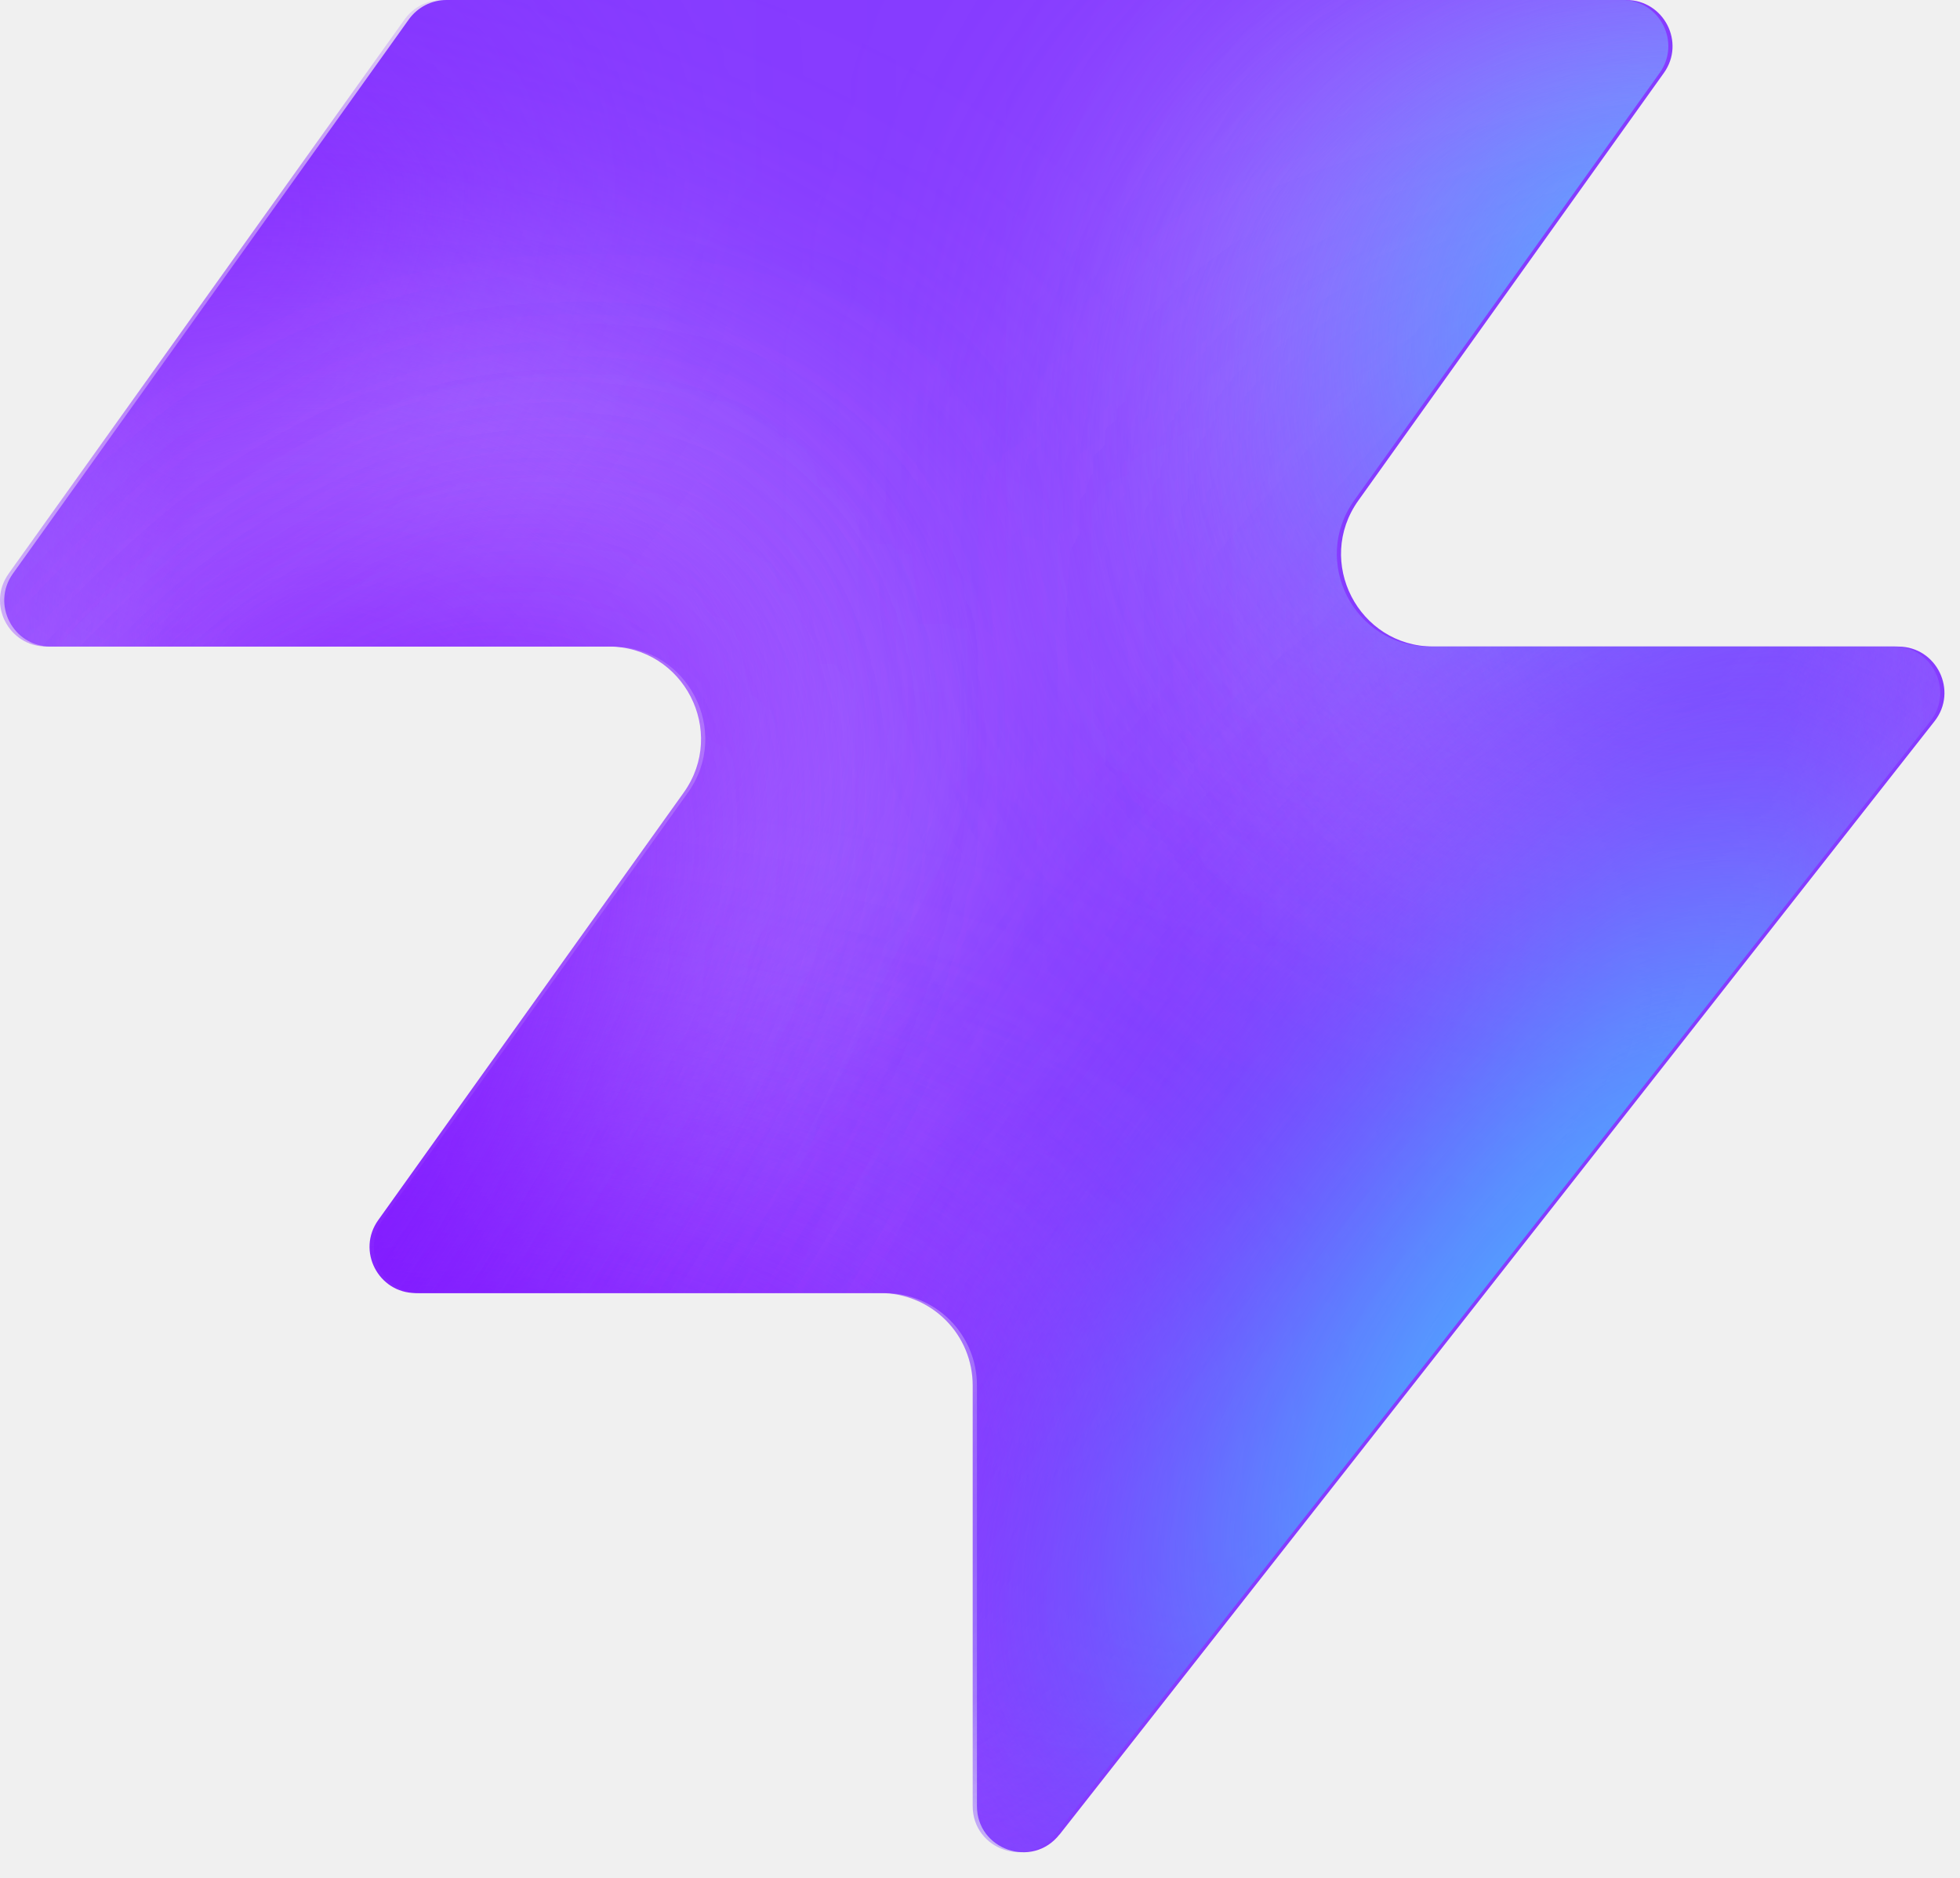
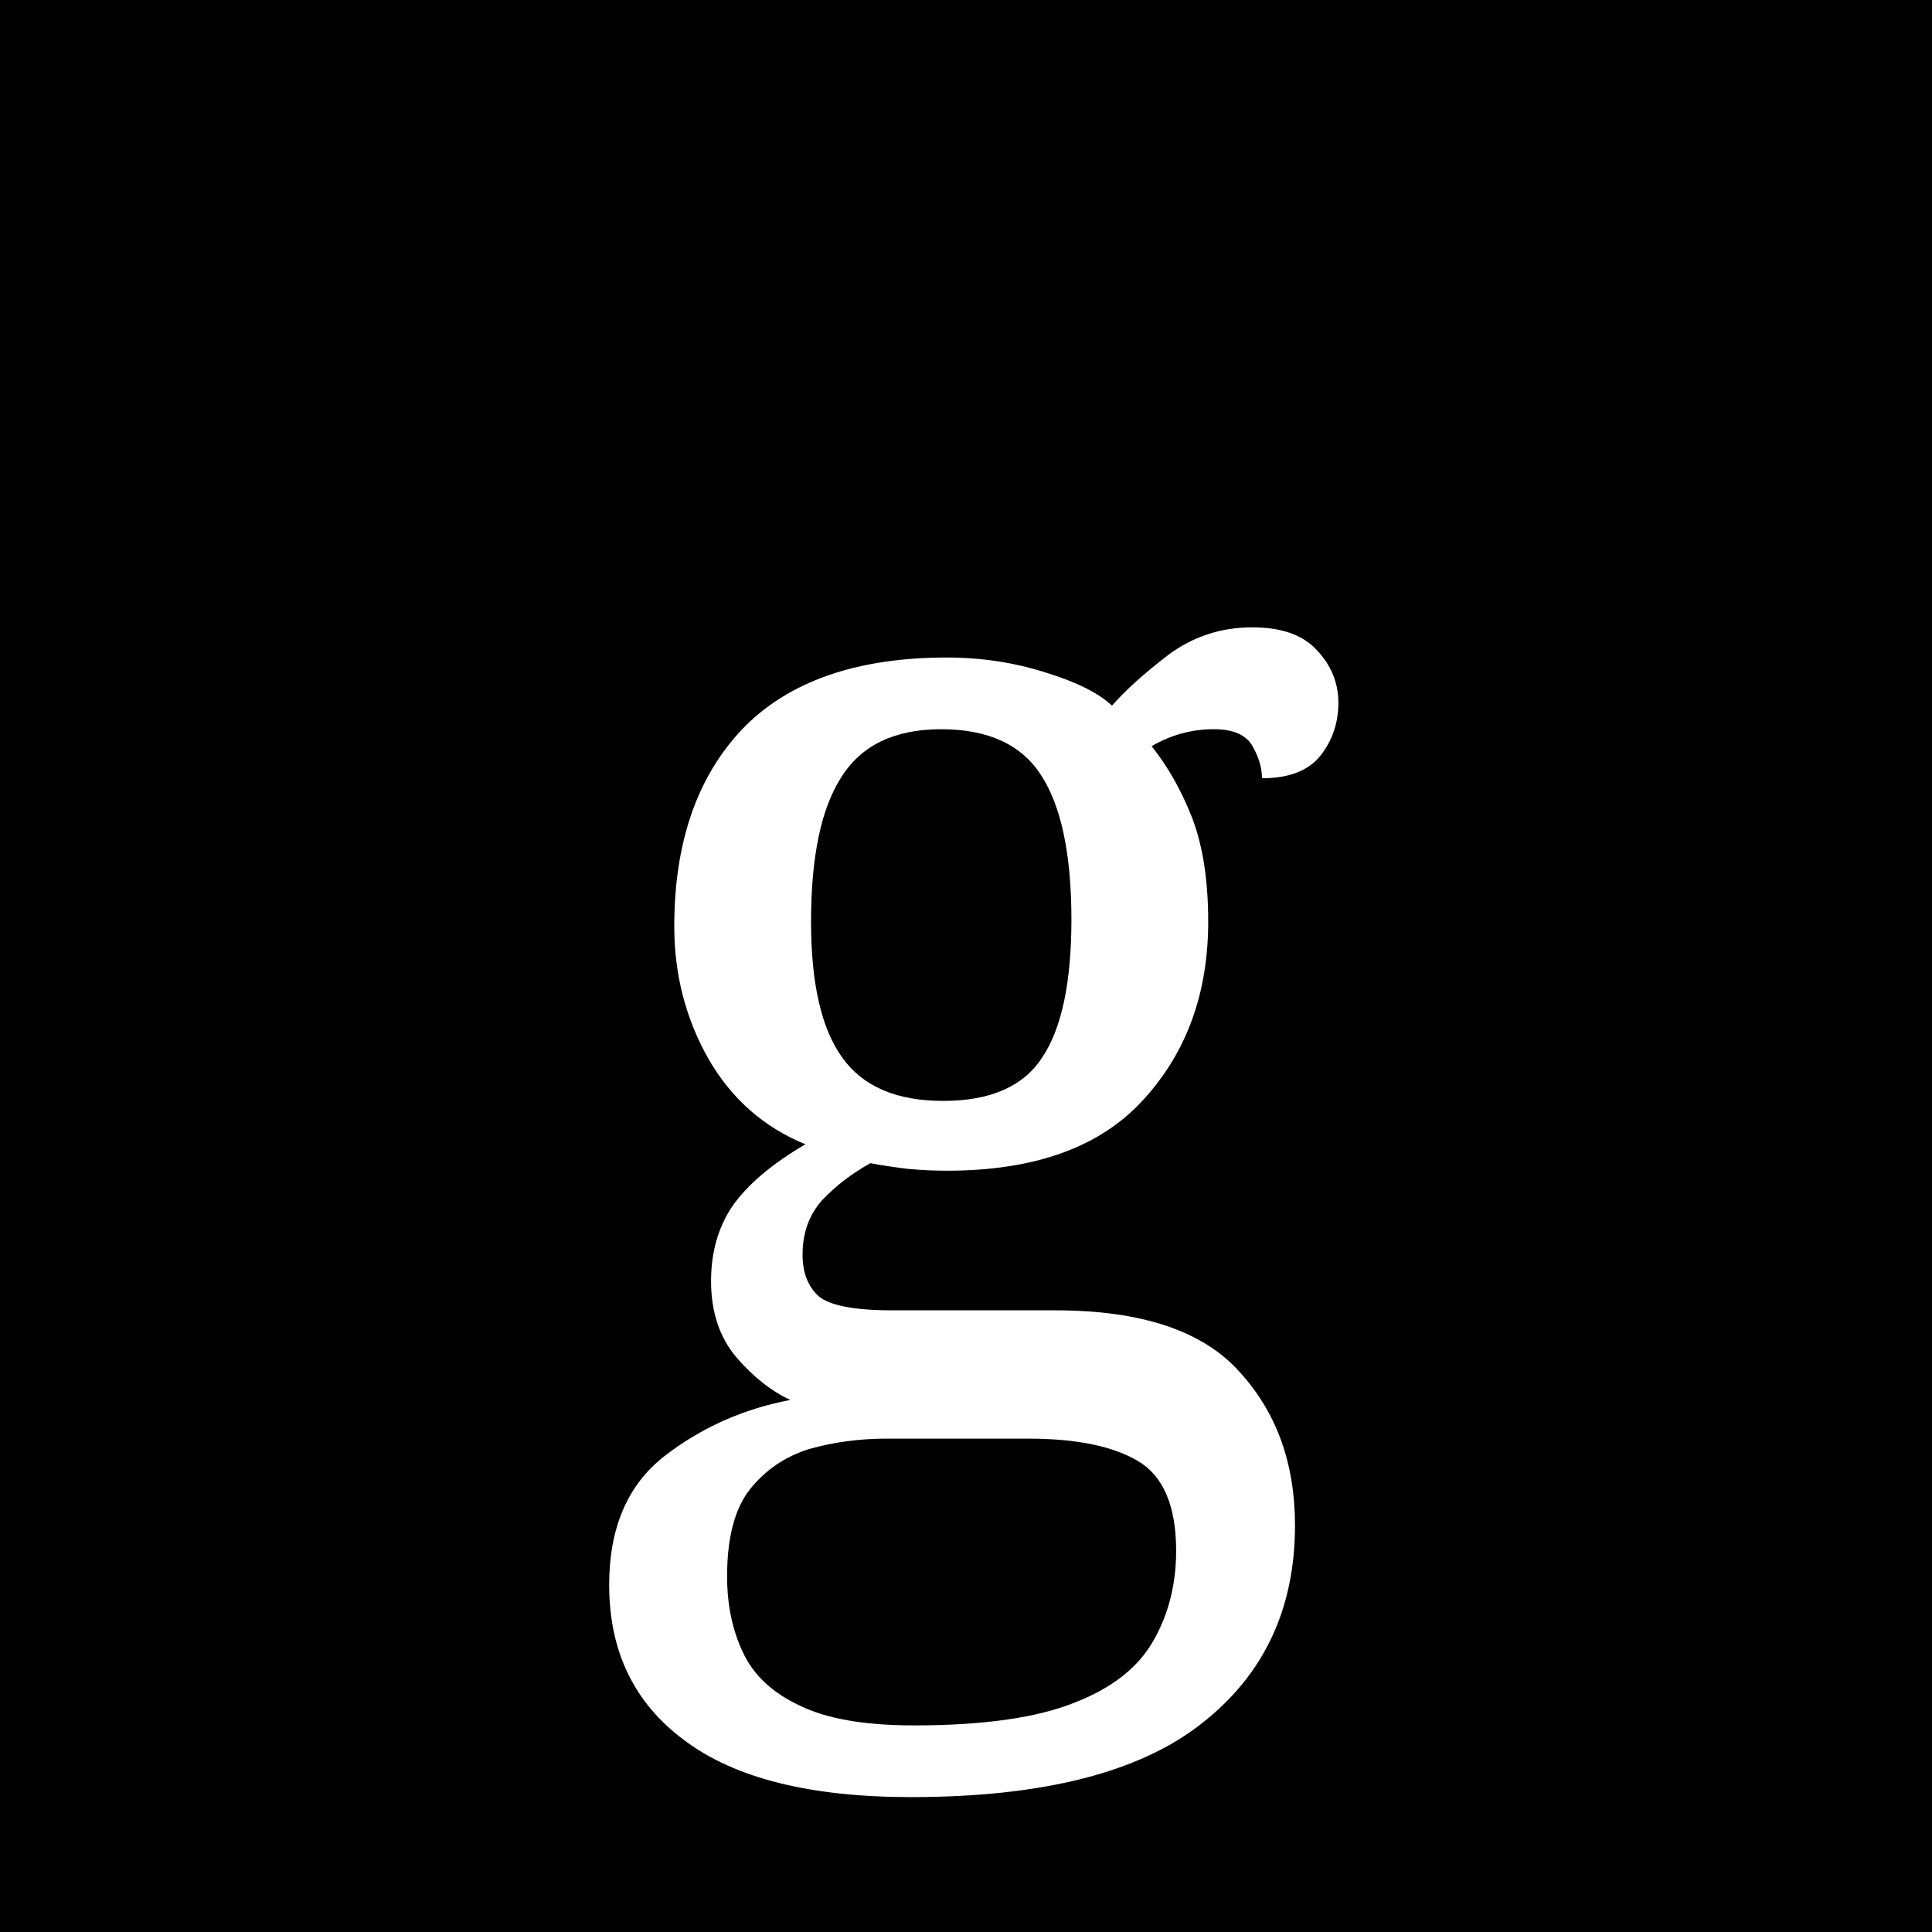
- <svg xmlns="http://www.w3.org/2000/svg" width="48" height="46" fill="none" viewBox="0 0 48 46">
-   <path fill="#863bff" d="M25.946 44.938c-.664.845-2.021.375-2.021-.698V33.937a2.26 2.26 0 0 0-2.262-2.262H10.287c-.92 0-1.456-1.04-.92-1.788l7.48-10.471c1.07-1.497 0-3.578-1.842-3.578H1.237c-.92 0-1.456-1.04-.92-1.788L10.013.474c.214-.297.556-.474.92-.474h28.894c.92 0 1.456 1.04.92 1.788l-7.48 10.471c-1.07 1.498 0 3.579 1.842 3.579h11.377c.943 0 1.473 1.088.89 1.83L25.947 44.94z" style="fill:#863bff;fill:color(display-p3 .525 .23 1);fill-opacity:1" />
-   <mask id="a" width="48" height="46" x="0" y="0" maskUnits="userSpaceOnUse" style="mask-type:alpha">
-     <path fill="#000" d="M25.842 44.938c-.664.844-2.021.375-2.021-.698V33.937a2.26 2.26 0 0 0-2.262-2.262H10.183c-.92 0-1.456-1.04-.92-1.788l7.48-10.471c1.07-1.498 0-3.579-1.842-3.579H1.133c-.92 0-1.456-1.04-.92-1.787L9.91.473c.214-.297.556-.474.92-.474h28.894c.92 0 1.456 1.04.92 1.788l-7.48 10.471c-1.07 1.498 0 3.578 1.842 3.578h11.377c.943 0 1.473 1.088.89 1.832L25.843 44.94z" style="fill:#000;fill-opacity:1" />
-   </mask>
-   <g mask="url(#a)">
-     <g filter="url(#b)">
-       <ellipse cx="5.508" cy="14.704" fill="#ede6ff" rx="5.508" ry="14.704" style="fill:#ede6ff;fill:color(display-p3 .927 .903 1);fill-opacity:1" transform="matrix(.00324 1 1 -.00324 -4.47 31.516)" />
-     </g>
-     <g filter="url(#c)">
-       <ellipse cx="10.399" cy="29.851" fill="#ede6ff" rx="10.399" ry="29.851" style="fill:#ede6ff;fill:color(display-p3 .927 .903 1);fill-opacity:1" transform="matrix(.00324 1 1 -.00324 -39.328 7.883)" />
-     </g>
-     <g filter="url(#d)">
-       <ellipse cx="5.508" cy="30.487" fill="#7e14ff" rx="5.508" ry="30.487" style="fill:#7e14ff;fill:color(display-p3 .492 .077 1);fill-opacity:1" transform="rotate(89.814 -25.913 -14.639)scale(1 -1)" />
-     </g>
-     <g filter="url(#e)">
-       <ellipse cx="5.508" cy="30.599" fill="#7e14ff" rx="5.508" ry="30.599" style="fill:#7e14ff;fill:color(display-p3 .492 .077 1);fill-opacity:1" transform="rotate(89.814 -32.644 -3.334)scale(1 -1)" />
-     </g>
-     <g filter="url(#f)">
-       <ellipse cx="5.508" cy="30.599" fill="#7e14ff" rx="5.508" ry="30.599" style="fill:#7e14ff;fill:color(display-p3 .492 .077 1);fill-opacity:1" transform="matrix(.00324 1 1 -.00324 -34.34 30.47)" />
-     </g>
-     <g filter="url(#g)">
-       <ellipse cx="14.072" cy="22.078" fill="#ede6ff" rx="14.072" ry="22.078" style="fill:#ede6ff;fill:color(display-p3 .927 .903 1);fill-opacity:1" transform="rotate(93.35 24.506 48.493)scale(-1 1)" />
-     </g>
-     <g filter="url(#h)">
-       <ellipse cx="3.47" cy="21.501" fill="#7e14ff" rx="3.47" ry="21.501" style="fill:#7e14ff;fill:color(display-p3 .492 .077 1);fill-opacity:1" transform="rotate(89.009 28.708 47.59)scale(-1 1)" />
-     </g>
-     <g filter="url(#i)">
-       <ellipse cx="3.47" cy="21.501" fill="#7e14ff" rx="3.47" ry="21.501" style="fill:#7e14ff;fill:color(display-p3 .492 .077 1);fill-opacity:1" transform="rotate(89.009 28.708 47.59)scale(-1 1)" />
-     </g>
-     <g filter="url(#j)">
-       <ellipse cx=".387" cy="8.972" fill="#7e14ff" rx="4.407" ry="29.108" style="fill:#7e14ff;fill:color(display-p3 .492 .077 1);fill-opacity:1" transform="rotate(39.51 .387 8.972)" />
-     </g>
-     <g filter="url(#k)">
-       <ellipse cx="47.523" cy="-6.092" fill="#7e14ff" rx="4.407" ry="29.108" style="fill:#7e14ff;fill:color(display-p3 .492 .077 1);fill-opacity:1" transform="rotate(37.892 47.523 -6.092)" />
-     </g>
-     <g filter="url(#l)">
-       <ellipse cx="41.412" cy="6.333" fill="#47bfff" rx="5.971" ry="9.665" style="fill:#47bfff;fill:color(display-p3 .28 .748 1);fill-opacity:1" transform="rotate(37.892 41.412 6.333)" />
-     </g>
-     <g filter="url(#m)">
-       <ellipse cx="-1.879" cy="38.332" fill="#7e14ff" rx="4.407" ry="29.108" style="fill:#7e14ff;fill:color(display-p3 .492 .077 1);fill-opacity:1" transform="rotate(37.892 -1.88 38.332)" />
-     </g>
-     <g filter="url(#n)">
-       <ellipse cx="-1.879" cy="38.332" fill="#7e14ff" rx="4.407" ry="29.108" style="fill:#7e14ff;fill:color(display-p3 .492 .077 1);fill-opacity:1" transform="rotate(37.892 -1.88 38.332)" />
-     </g>
-     <g filter="url(#o)">
-       <ellipse cx="35.651" cy="29.907" fill="#7e14ff" rx="4.407" ry="29.108" style="fill:#7e14ff;fill:color(display-p3 .492 .077 1);fill-opacity:1" transform="rotate(37.892 35.651 29.907)" />
-     </g>
-     <g filter="url(#p)">
-       <ellipse cx="38.418" cy="32.4" fill="#47bfff" rx="5.971" ry="15.297" style="fill:#47bfff;fill:color(display-p3 .28 .748 1);fill-opacity:1" transform="rotate(37.892 38.418 32.4)" />
-     </g>
-   </g>
-   <defs>
-     <filter id="b" width="60.045" height="41.654" x="-19.77" y="16.149" color-interpolation-filters="sRGB" filterUnits="userSpaceOnUse">
-       <feFlood flood-opacity="0" result="BackgroundImageFix" />
-       <feBlend in="SourceGraphic" in2="BackgroundImageFix" result="shape" />
-       <feGaussianBlur result="effect1_foregroundBlur_2002_17158" stdDeviation="7.659" />
-     </filter>
-     <filter id="c" width="90.34" height="51.437" x="-54.613" y="-7.533" color-interpolation-filters="sRGB" filterUnits="userSpaceOnUse">
-       <feFlood flood-opacity="0" result="BackgroundImageFix" />
-       <feBlend in="SourceGraphic" in2="BackgroundImageFix" result="shape" />
-       <feGaussianBlur result="effect1_foregroundBlur_2002_17158" stdDeviation="7.659" />
-     </filter>
-     <filter id="d" width="79.355" height="29.4" x="-49.64" y="2.03" color-interpolation-filters="sRGB" filterUnits="userSpaceOnUse">
-       <feFlood flood-opacity="0" result="BackgroundImageFix" />
-       <feBlend in="SourceGraphic" in2="BackgroundImageFix" result="shape" />
-       <feGaussianBlur result="effect1_foregroundBlur_2002_17158" stdDeviation="4.596" />
-     </filter>
-     <filter id="e" width="79.579" height="29.4" x="-45.045" y="20.029" color-interpolation-filters="sRGB" filterUnits="userSpaceOnUse">
-       <feFlood flood-opacity="0" result="BackgroundImageFix" />
-       <feBlend in="SourceGraphic" in2="BackgroundImageFix" result="shape" />
-       <feGaussianBlur result="effect1_foregroundBlur_2002_17158" stdDeviation="4.596" />
-     </filter>
-     <filter id="f" width="79.579" height="29.4" x="-43.513" y="21.178" color-interpolation-filters="sRGB" filterUnits="userSpaceOnUse">
-       <feFlood flood-opacity="0" result="BackgroundImageFix" />
-       <feBlend in="SourceGraphic" in2="BackgroundImageFix" result="shape" />
-       <feGaussianBlur result="effect1_foregroundBlur_2002_17158" stdDeviation="4.596" />
-     </filter>
-     <filter id="g" width="74.749" height="58.852" x="15.756" y="-17.901" color-interpolation-filters="sRGB" filterUnits="userSpaceOnUse">
-       <feFlood flood-opacity="0" result="BackgroundImageFix" />
-       <feBlend in="SourceGraphic" in2="BackgroundImageFix" result="shape" />
-       <feGaussianBlur result="effect1_foregroundBlur_2002_17158" stdDeviation="7.659" />
-     </filter>
-     <filter id="h" width="61.377" height="25.362" x="23.548" y="2.284" color-interpolation-filters="sRGB" filterUnits="userSpaceOnUse">
-       <feFlood flood-opacity="0" result="BackgroundImageFix" />
-       <feBlend in="SourceGraphic" in2="BackgroundImageFix" result="shape" />
-       <feGaussianBlur result="effect1_foregroundBlur_2002_17158" stdDeviation="4.596" />
-     </filter>
-     <filter id="i" width="61.377" height="25.362" x="23.548" y="2.284" color-interpolation-filters="sRGB" filterUnits="userSpaceOnUse">
-       <feFlood flood-opacity="0" result="BackgroundImageFix" />
-       <feBlend in="SourceGraphic" in2="BackgroundImageFix" result="shape" />
-       <feGaussianBlur result="effect1_foregroundBlur_2002_17158" stdDeviation="4.596" />
-     </filter>
-     <filter id="j" width="56.045" height="63.649" x="-27.636" y="-22.853" color-interpolation-filters="sRGB" filterUnits="userSpaceOnUse">
-       <feFlood flood-opacity="0" result="BackgroundImageFix" />
-       <feBlend in="SourceGraphic" in2="BackgroundImageFix" result="shape" />
-       <feGaussianBlur result="effect1_foregroundBlur_2002_17158" stdDeviation="4.596" />
-     </filter>
-     <filter id="k" width="54.814" height="64.646" x="20.116" y="-38.415" color-interpolation-filters="sRGB" filterUnits="userSpaceOnUse">
-       <feFlood flood-opacity="0" result="BackgroundImageFix" />
-       <feBlend in="SourceGraphic" in2="BackgroundImageFix" result="shape" />
-       <feGaussianBlur result="effect1_foregroundBlur_2002_17158" stdDeviation="4.596" />
-     </filter>
-     <filter id="l" width="33.541" height="35.313" x="24.641" y="-11.323" color-interpolation-filters="sRGB" filterUnits="userSpaceOnUse">
-       <feFlood flood-opacity="0" result="BackgroundImageFix" />
-       <feBlend in="SourceGraphic" in2="BackgroundImageFix" result="shape" />
-       <feGaussianBlur result="effect1_foregroundBlur_2002_17158" stdDeviation="4.596" />
-     </filter>
-     <filter id="m" width="54.814" height="64.646" x="-29.286" y="6.009" color-interpolation-filters="sRGB" filterUnits="userSpaceOnUse">
-       <feFlood flood-opacity="0" result="BackgroundImageFix" />
-       <feBlend in="SourceGraphic" in2="BackgroundImageFix" result="shape" />
-       <feGaussianBlur result="effect1_foregroundBlur_2002_17158" stdDeviation="4.596" />
-     </filter>
-     <filter id="n" width="54.814" height="64.646" x="-29.286" y="6.009" color-interpolation-filters="sRGB" filterUnits="userSpaceOnUse">
-       <feFlood flood-opacity="0" result="BackgroundImageFix" />
-       <feBlend in="SourceGraphic" in2="BackgroundImageFix" result="shape" />
-       <feGaussianBlur result="effect1_foregroundBlur_2002_17158" stdDeviation="4.596" />
-     </filter>
-     <filter id="o" width="54.814" height="64.646" x="8.244" y="-2.416" color-interpolation-filters="sRGB" filterUnits="userSpaceOnUse">
-       <feFlood flood-opacity="0" result="BackgroundImageFix" />
-       <feBlend in="SourceGraphic" in2="BackgroundImageFix" result="shape" />
-       <feGaussianBlur result="effect1_foregroundBlur_2002_17158" stdDeviation="4.596" />
-     </filter>
-     <filter id="p" width="39.409" height="43.623" x="18.713" y="10.588" color-interpolation-filters="sRGB" filterUnits="userSpaceOnUse">
-       <feFlood flood-opacity="0" result="BackgroundImageFix" />
-       <feBlend in="SourceGraphic" in2="BackgroundImageFix" result="shape" />
-       <feGaussianBlur result="effect1_foregroundBlur_2002_17158" stdDeviation="4.596" />
-     </filter>
-   </defs>
+ <svg xmlns="http://www.w3.org/2000/svg" viewBox="0 0 32 32">
+   <rect width="32" height="32" fill="#000" />
+   <text x="16" y="24" font-family="Georgia, serif" font-size="24" text-anchor="middle" fill="#fff">g</text>
</svg>
